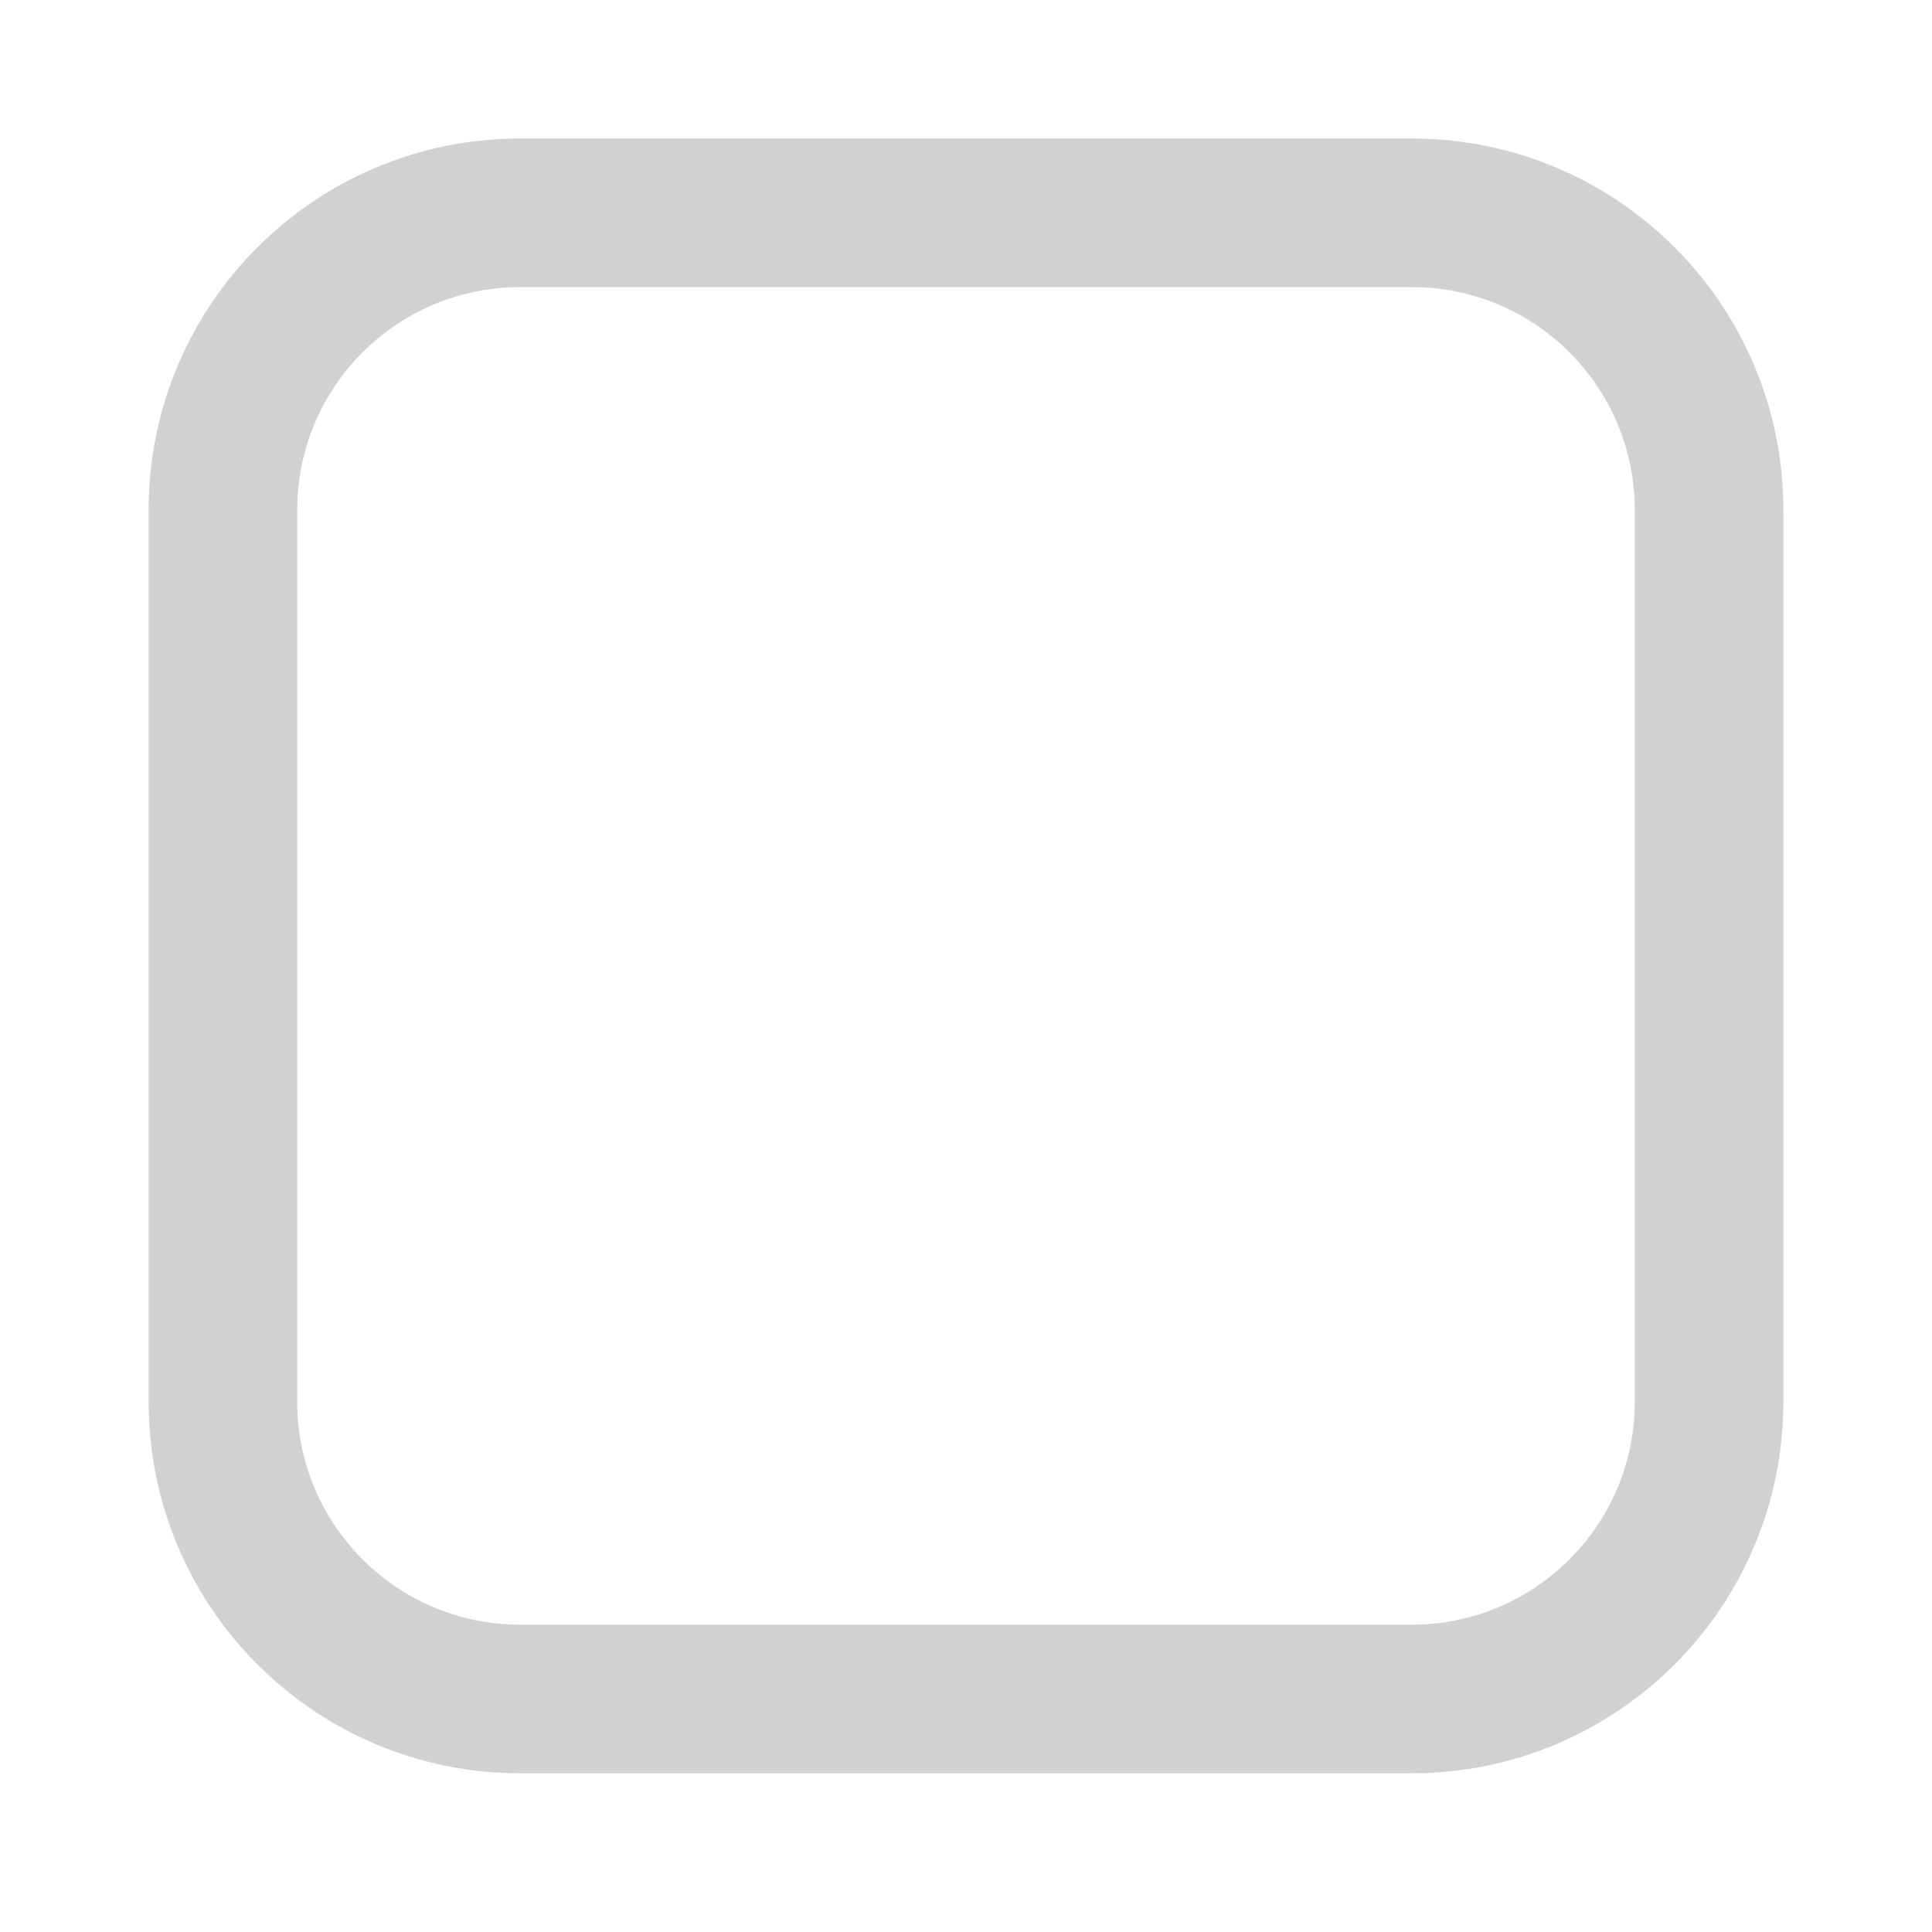
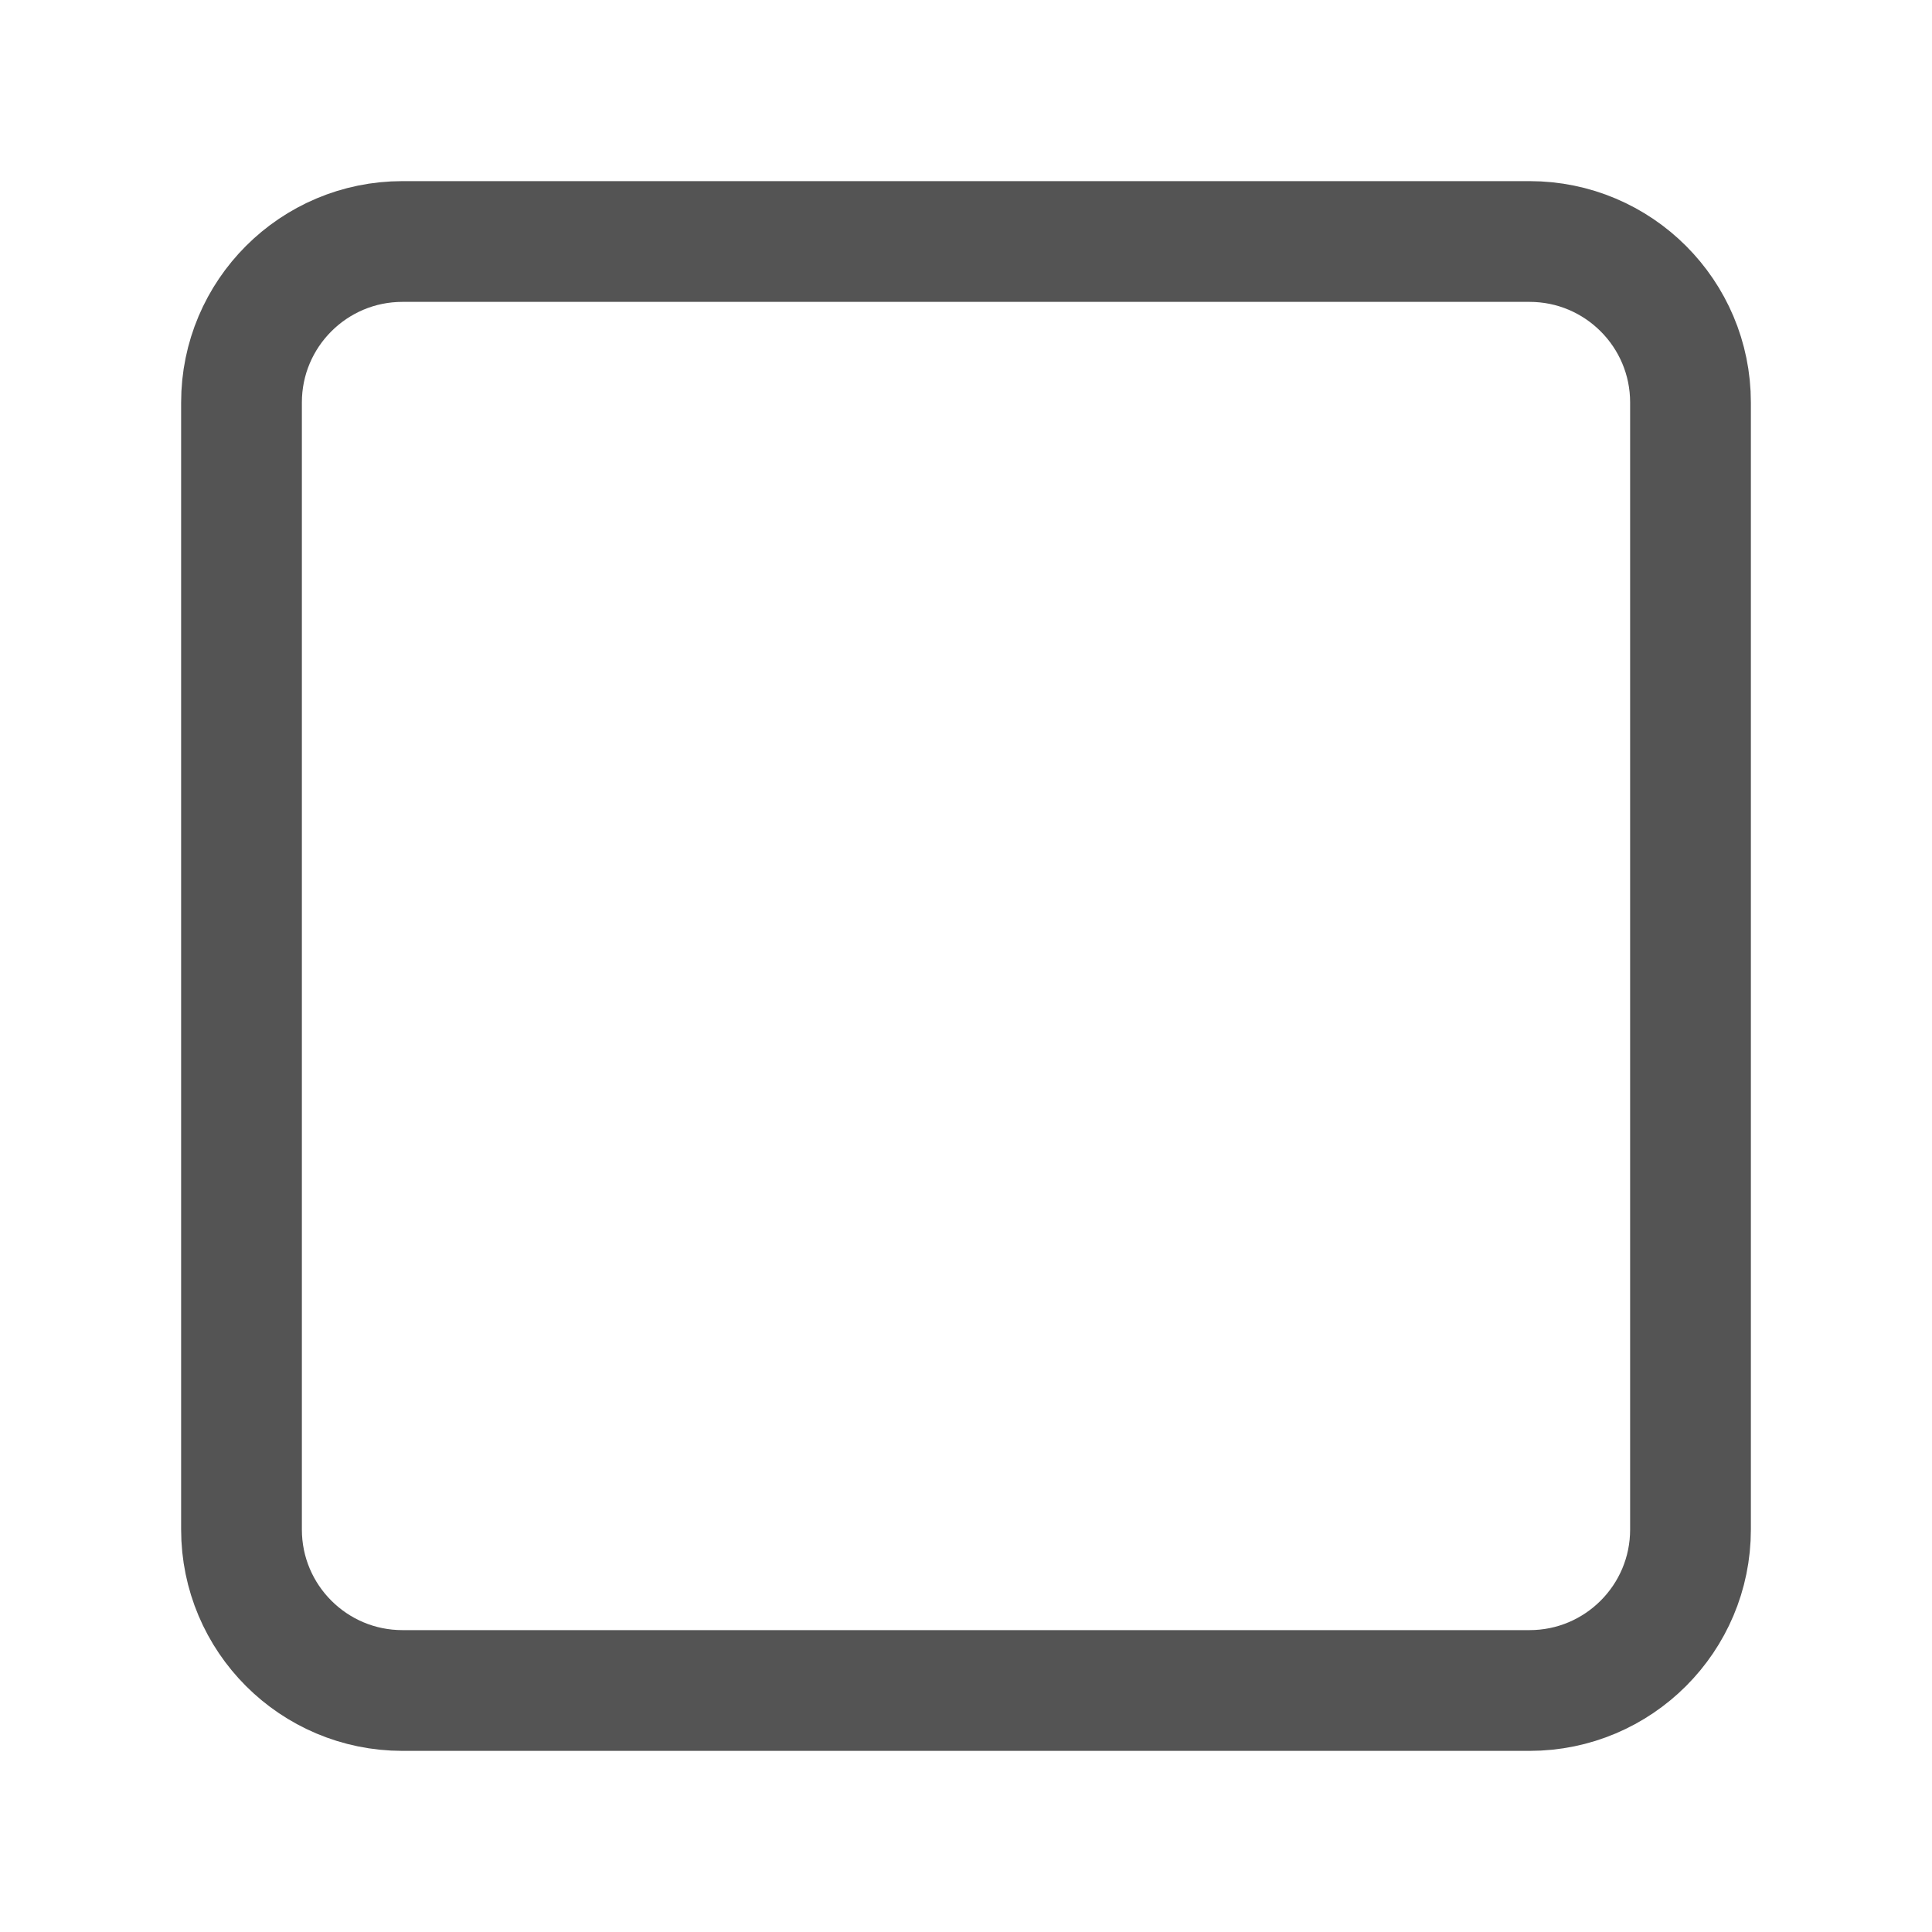
- <svg xmlns="http://www.w3.org/2000/svg" width="13" height="13" viewBox="0 0 13 13" fill="none">
-   <path d="M1.5 3.432C1.5 2.327 2.395 1.432 3.5 1.432H9.5C10.605 1.432 11.5 2.327 11.5 3.432V9.432C11.5 10.536 10.605 11.432 9.5 11.432H3.5C2.395 11.432 1.5 10.536 1.5 9.432V3.432Z" stroke="#b2b2b2" stroke-opacity="0.6" stroke-linecap="round" stroke-linejoin="round" />
+ <svg xmlns="http://www.w3.org/2000/svg" width="16" height="16" viewBox="0 0 16 16" fill="none">
+   <path d="M12.667 2H3.333C2.597 2 2 2.597 2 3.333V12.667C2 13.403 2.597 14 3.333 14H12.667C13.403 14 14 13.403 14 12.667V3.333C14 2.597 13.403 2 12.667 2Z" stroke="#545454" stroke-linecap="round" stroke-linejoin="round" />
</svg>
